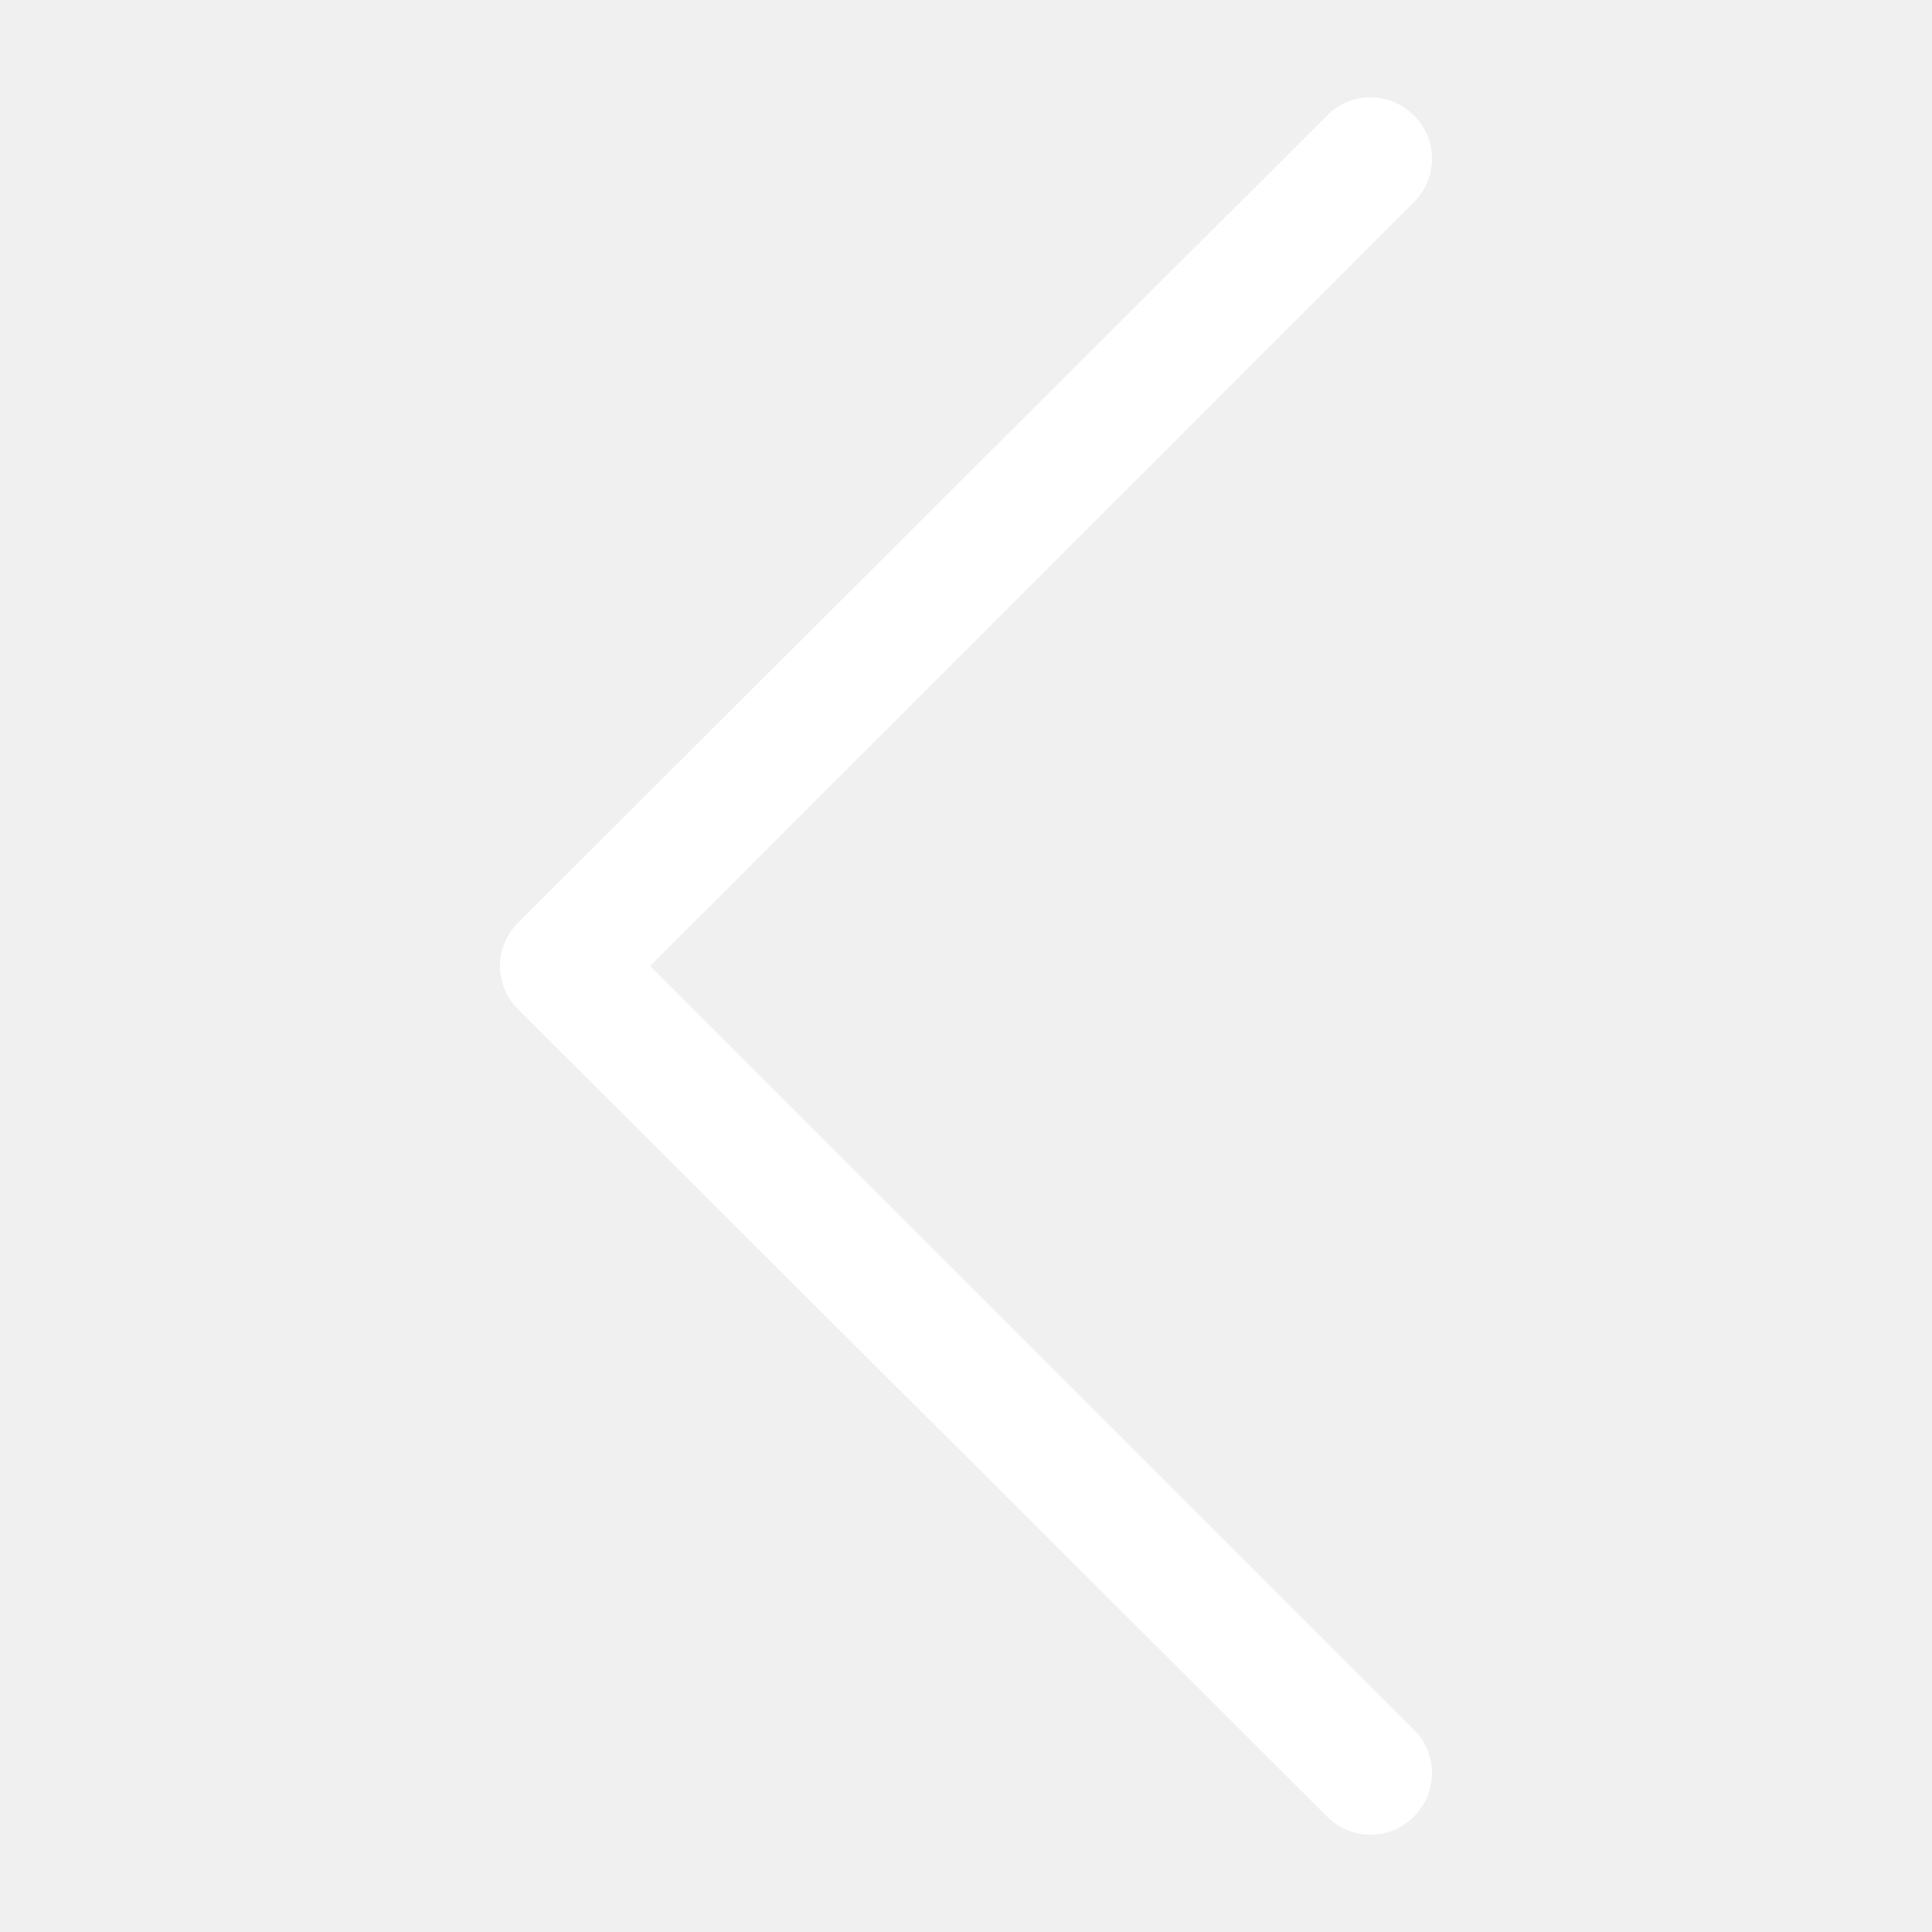
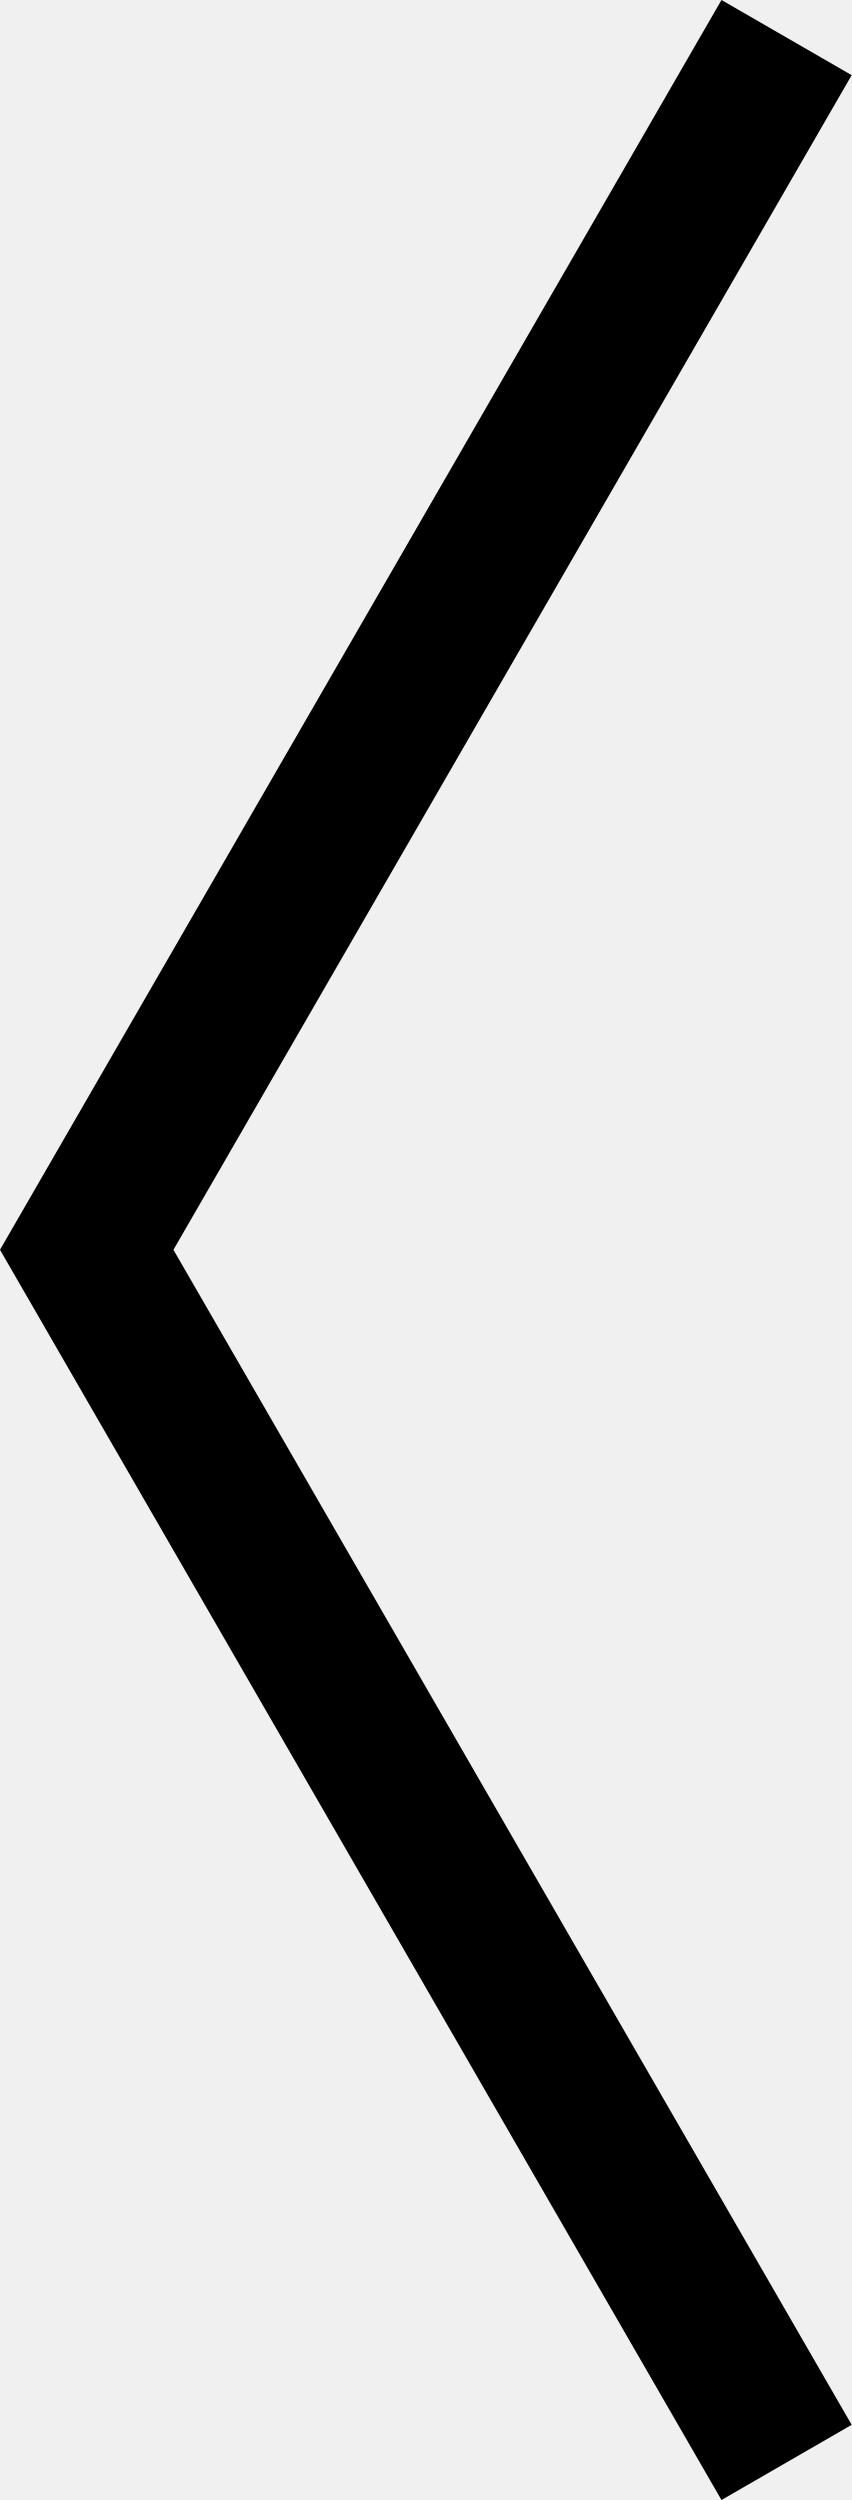
- <svg xmlns="http://www.w3.org/2000/svg" version="1.1" id="Layer_1" x="0px" y="0px" viewBox="0 0 512 512" style="enable-background:new 0 0 512 512;" xml:space="preserve">
-   <style type="text/css">
- 	.st0{fill:#FFFFFF;}
- </style>
-   <g>
-     <path class="st0" d="M351.7,481.4c3.2,3.2,7.1,4.8,11.5,4.8c4.4,0,8.3-1.6,11.5-4.8c6.4-6.4,6.4-16.7,0-23L172.3,256L374.7,53.6   c6.4-6.4,6.4-16.7,0-23c-6.4-6.4-16.7-6.4-23,0L137.3,244.5c-6.4,6.4-6.4,16.7,0,23L351.7,481.4z" />
-   </g>
+ <svg xmlns="http://www.w3.org/2000/svg" id="78997e61-5d17-4a44-a26f-8da22543c5e8" data-name="Layer 1" viewBox="0 0 202.8 595.3">
+   <polygon points="171.8 595.3 202.8 577.4 41.3 297.6 202.8 17.9 171.8 0 0 297.6 0 297.6 0 297.6 171.8 595.3" />
</svg>
